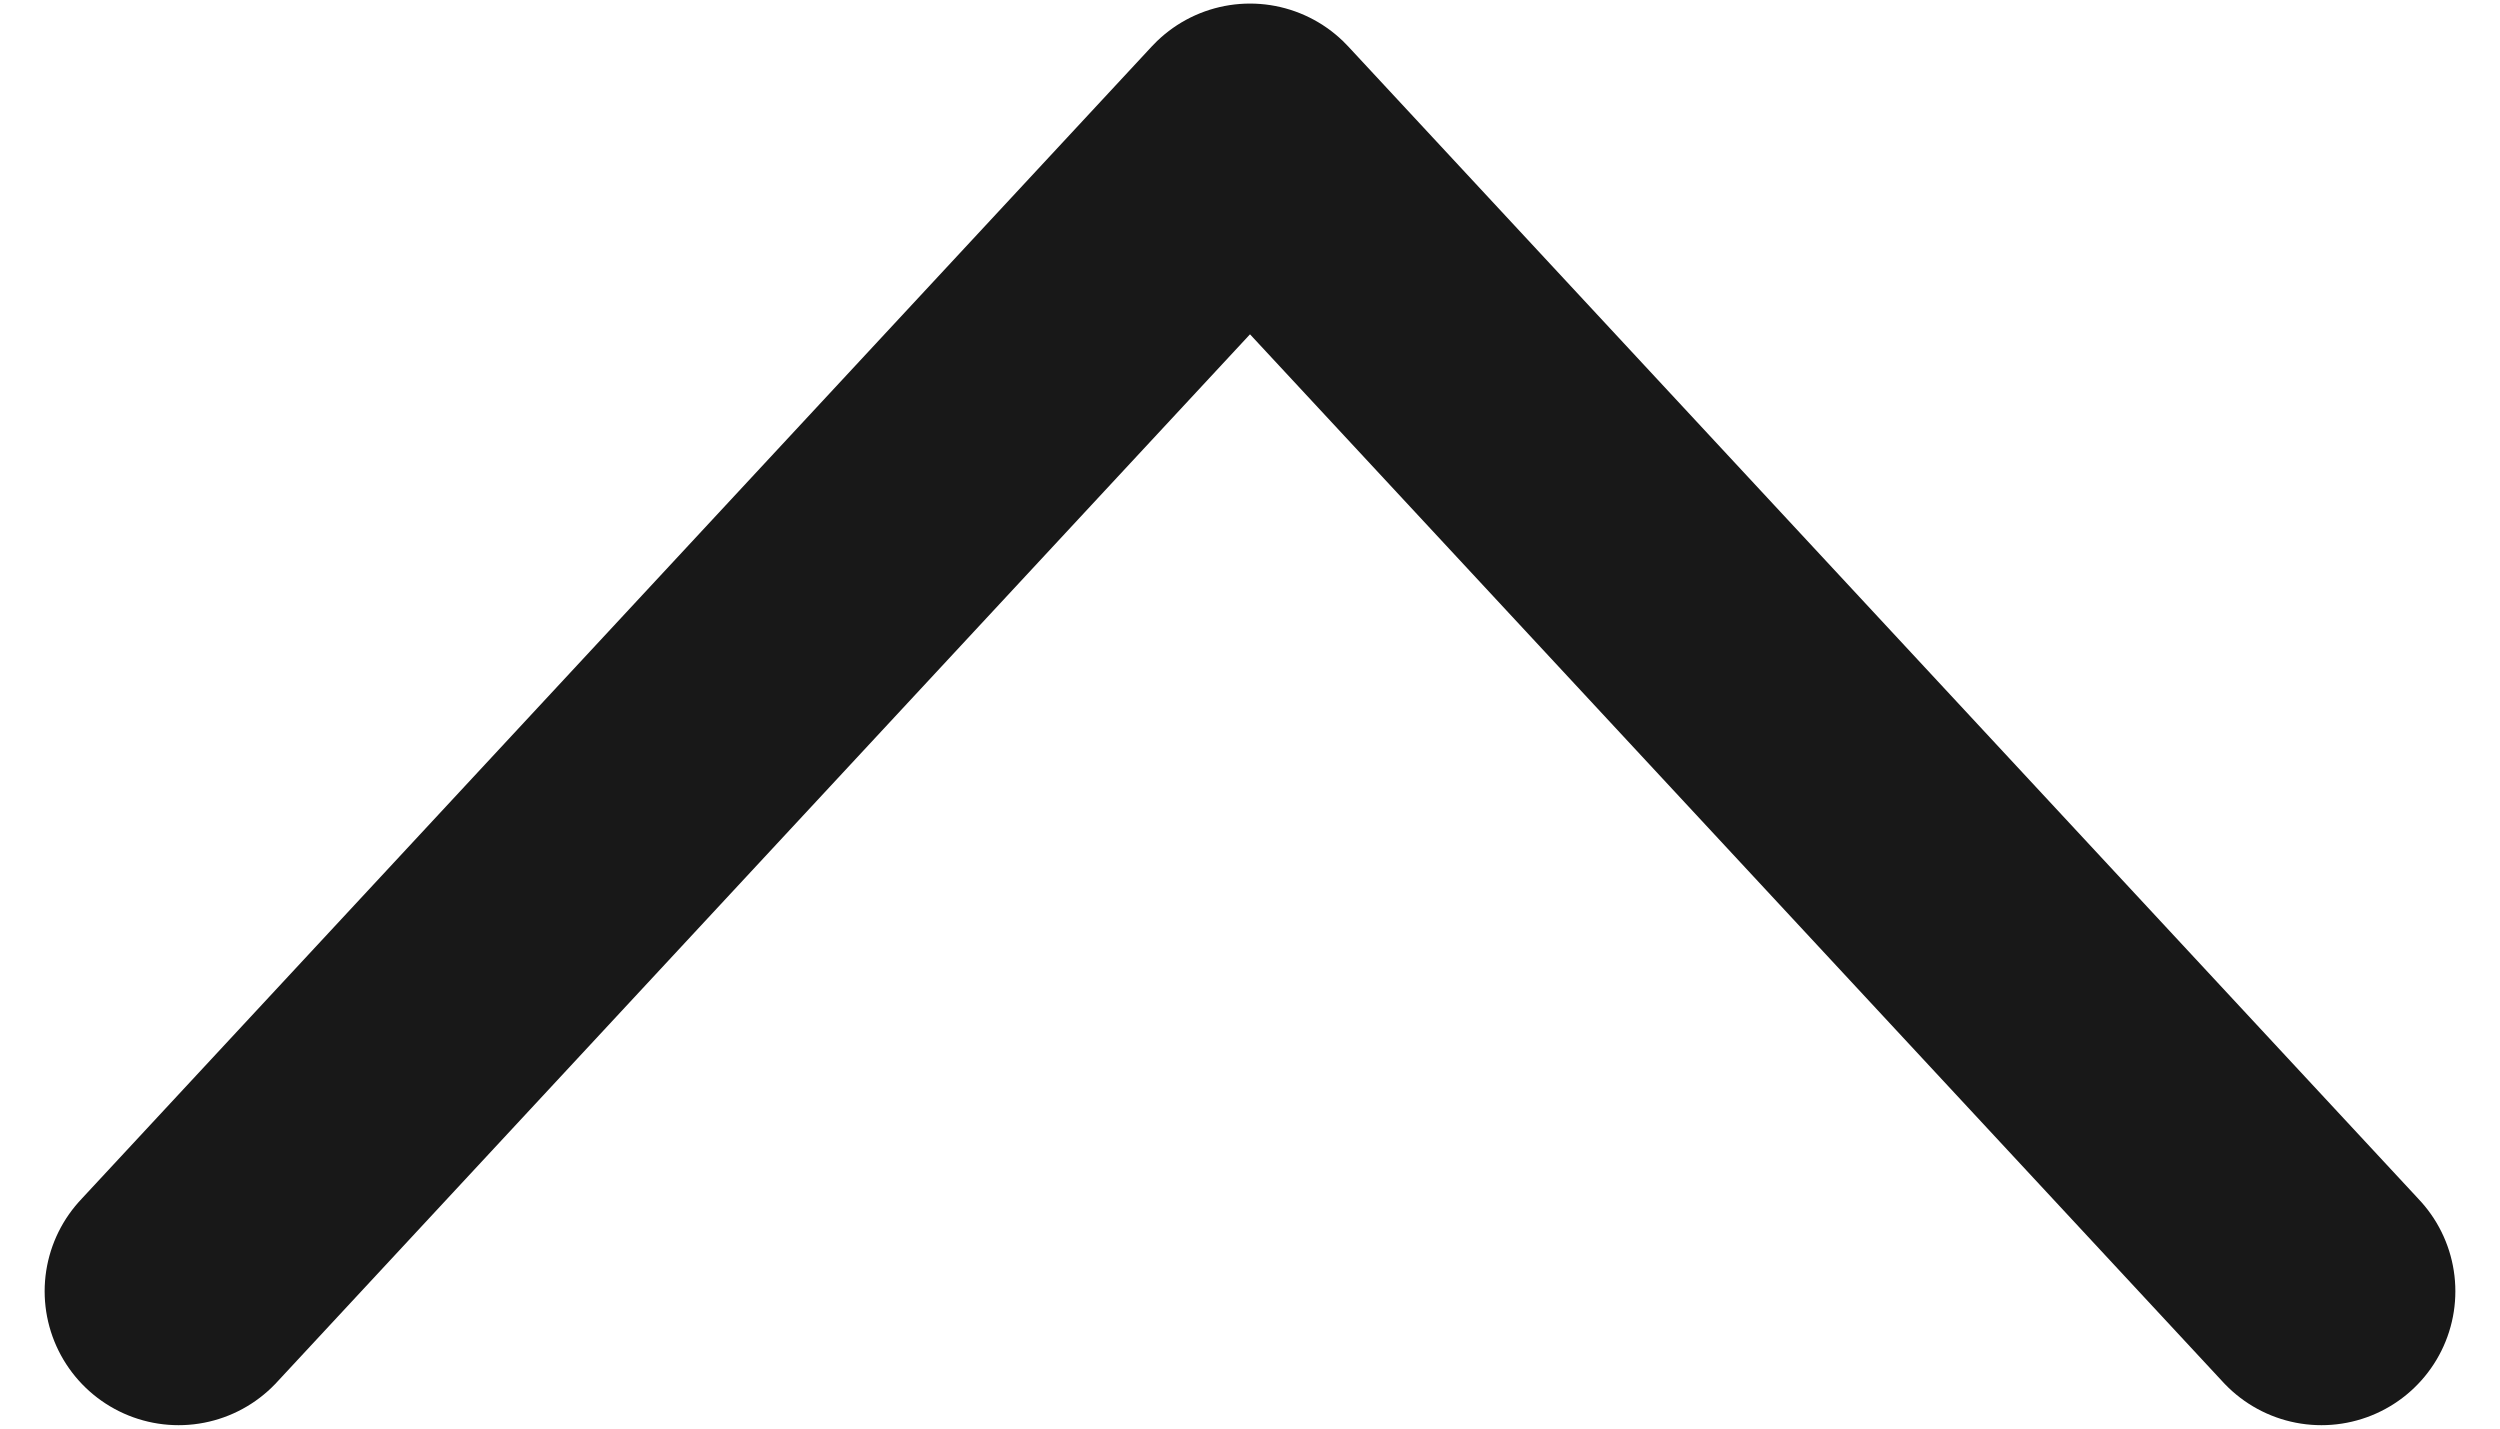
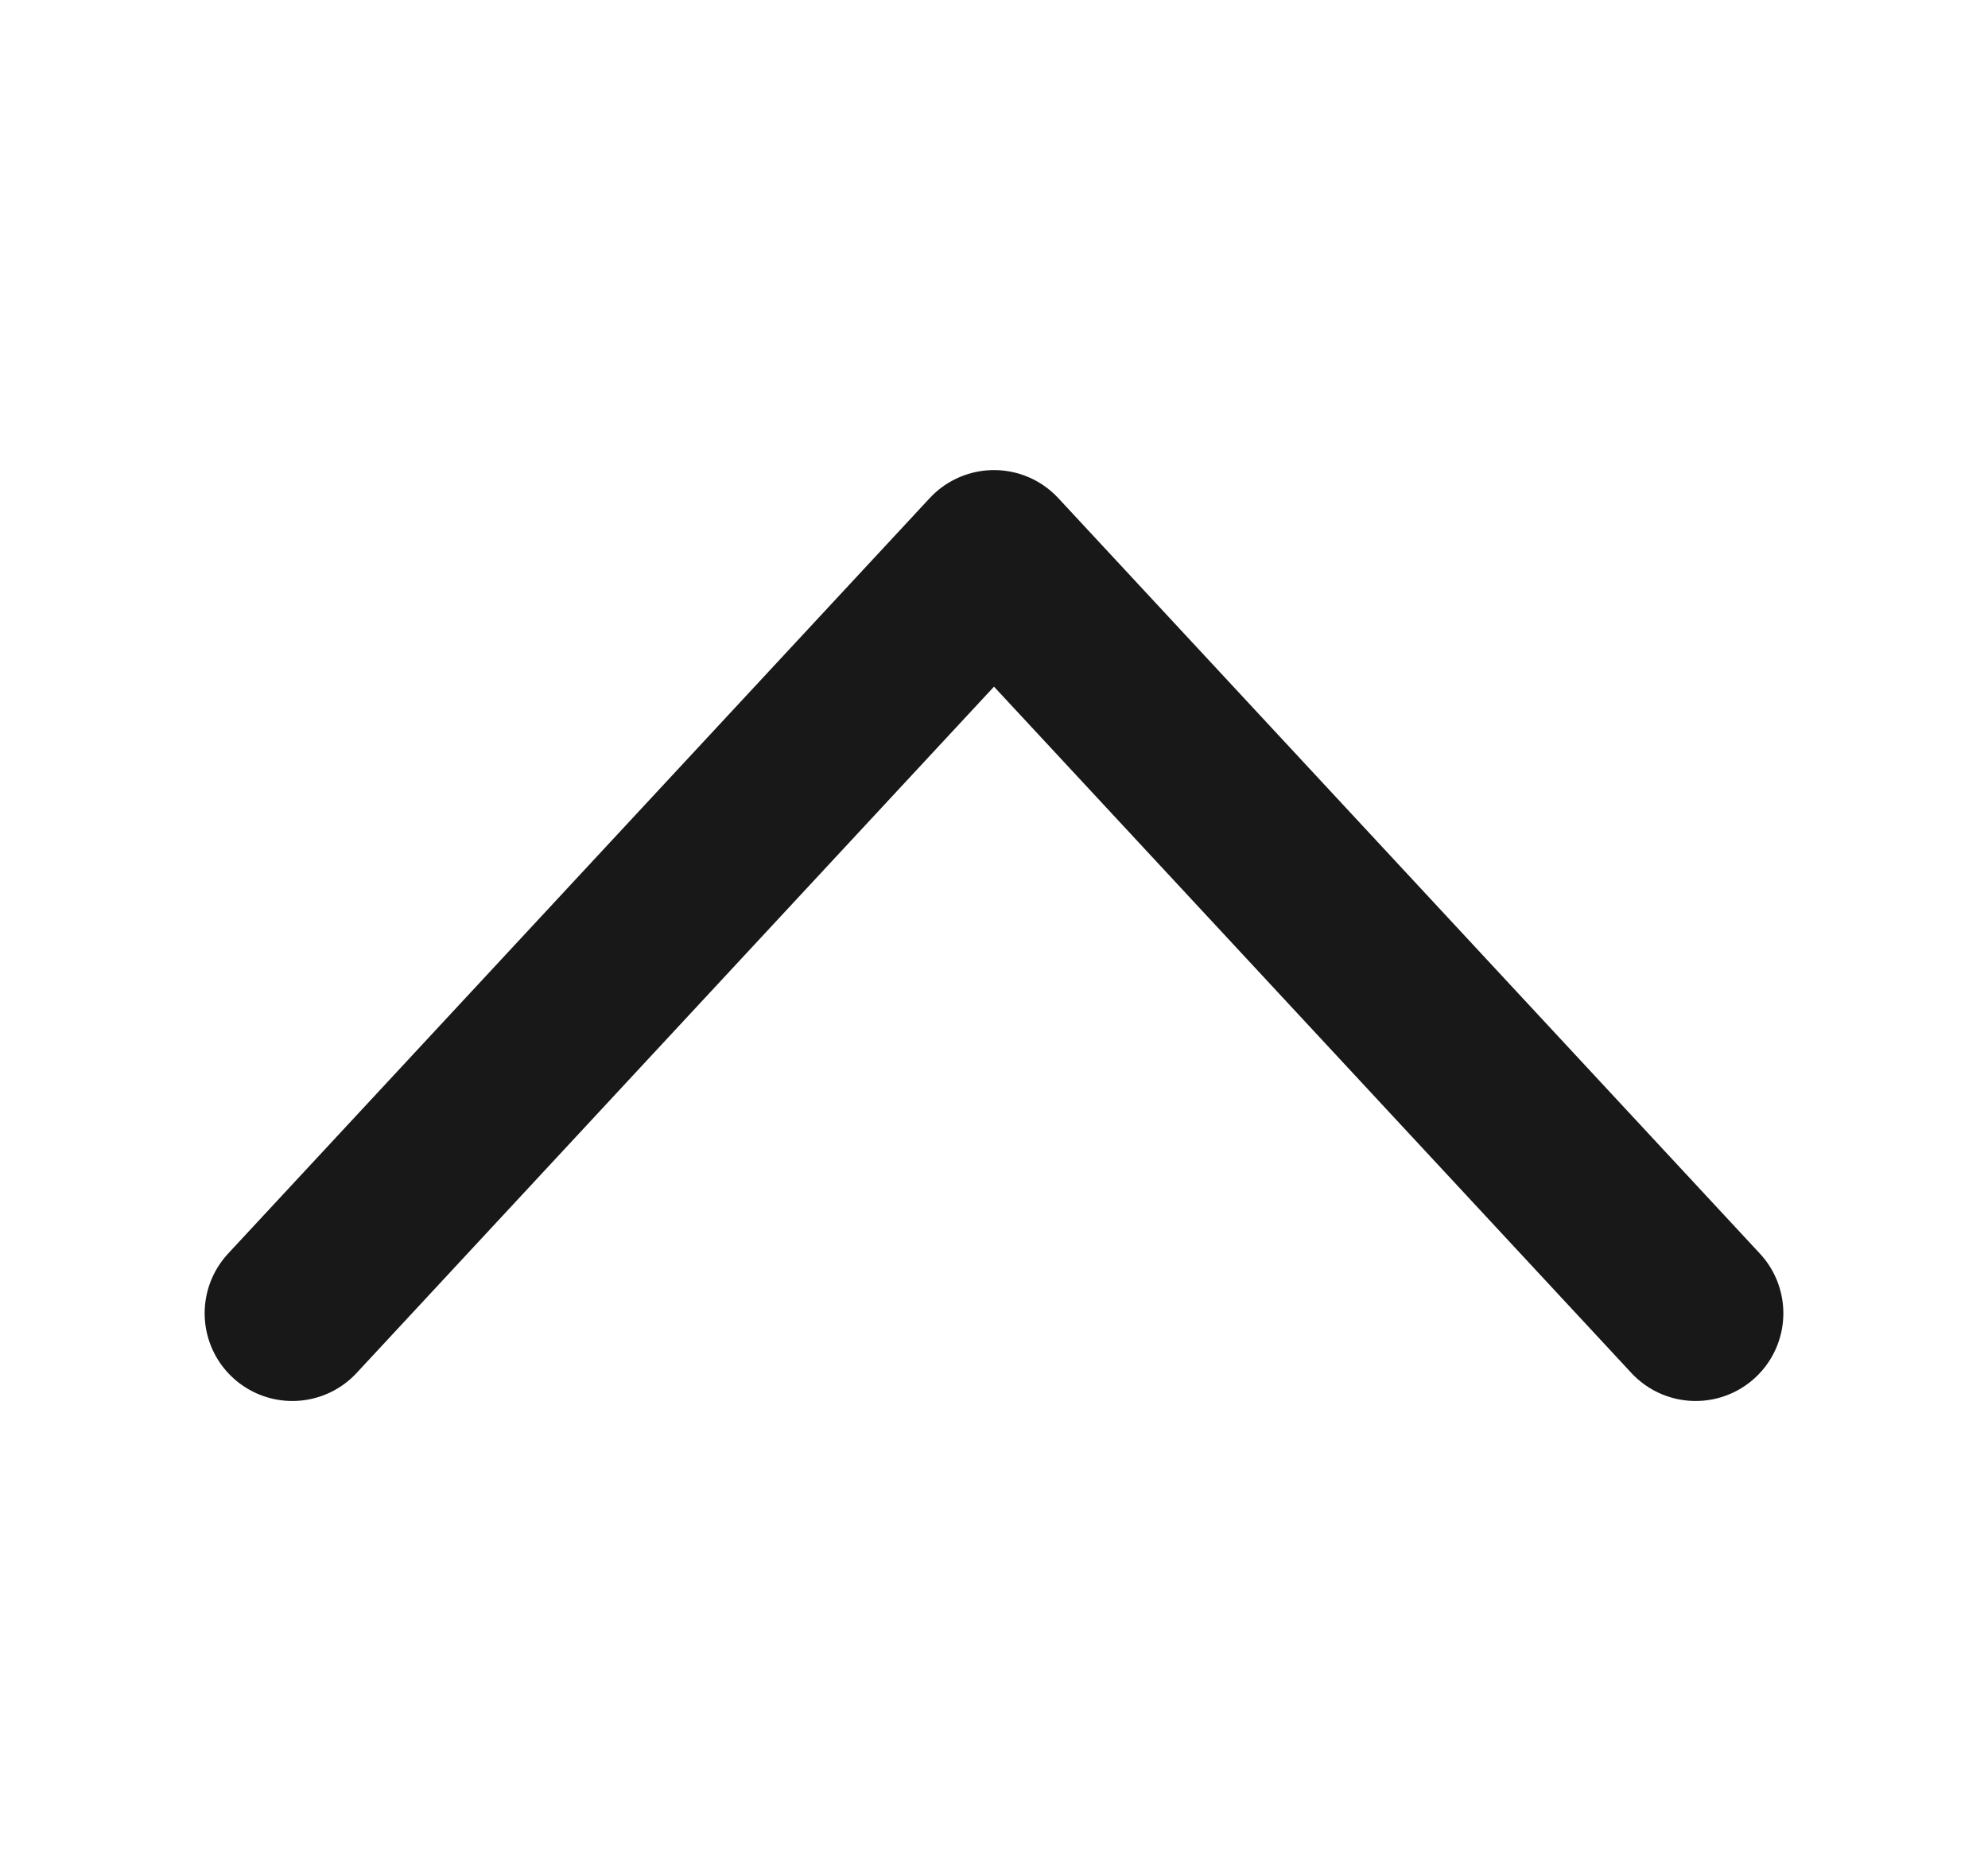
- <svg xmlns="http://www.w3.org/2000/svg" width="14" height="8" viewBox="0 0 14 8" fill="none">
-   <path d="M1 7.231L7 0.77L13 7.231" stroke="#181818" stroke-width="1.5" stroke-linecap="round" stroke-linejoin="round" />
+ <svg xmlns="http://www.w3.org/2000/svg" width="17" height="16" viewBox="0 0 17 16" fill="none">
+   <path d="M2.5 11.231L8.5 4.77L14.5 11.231" stroke="#181818" stroke-width="1.5" stroke-linecap="round" stroke-linejoin="round" />
</svg>
